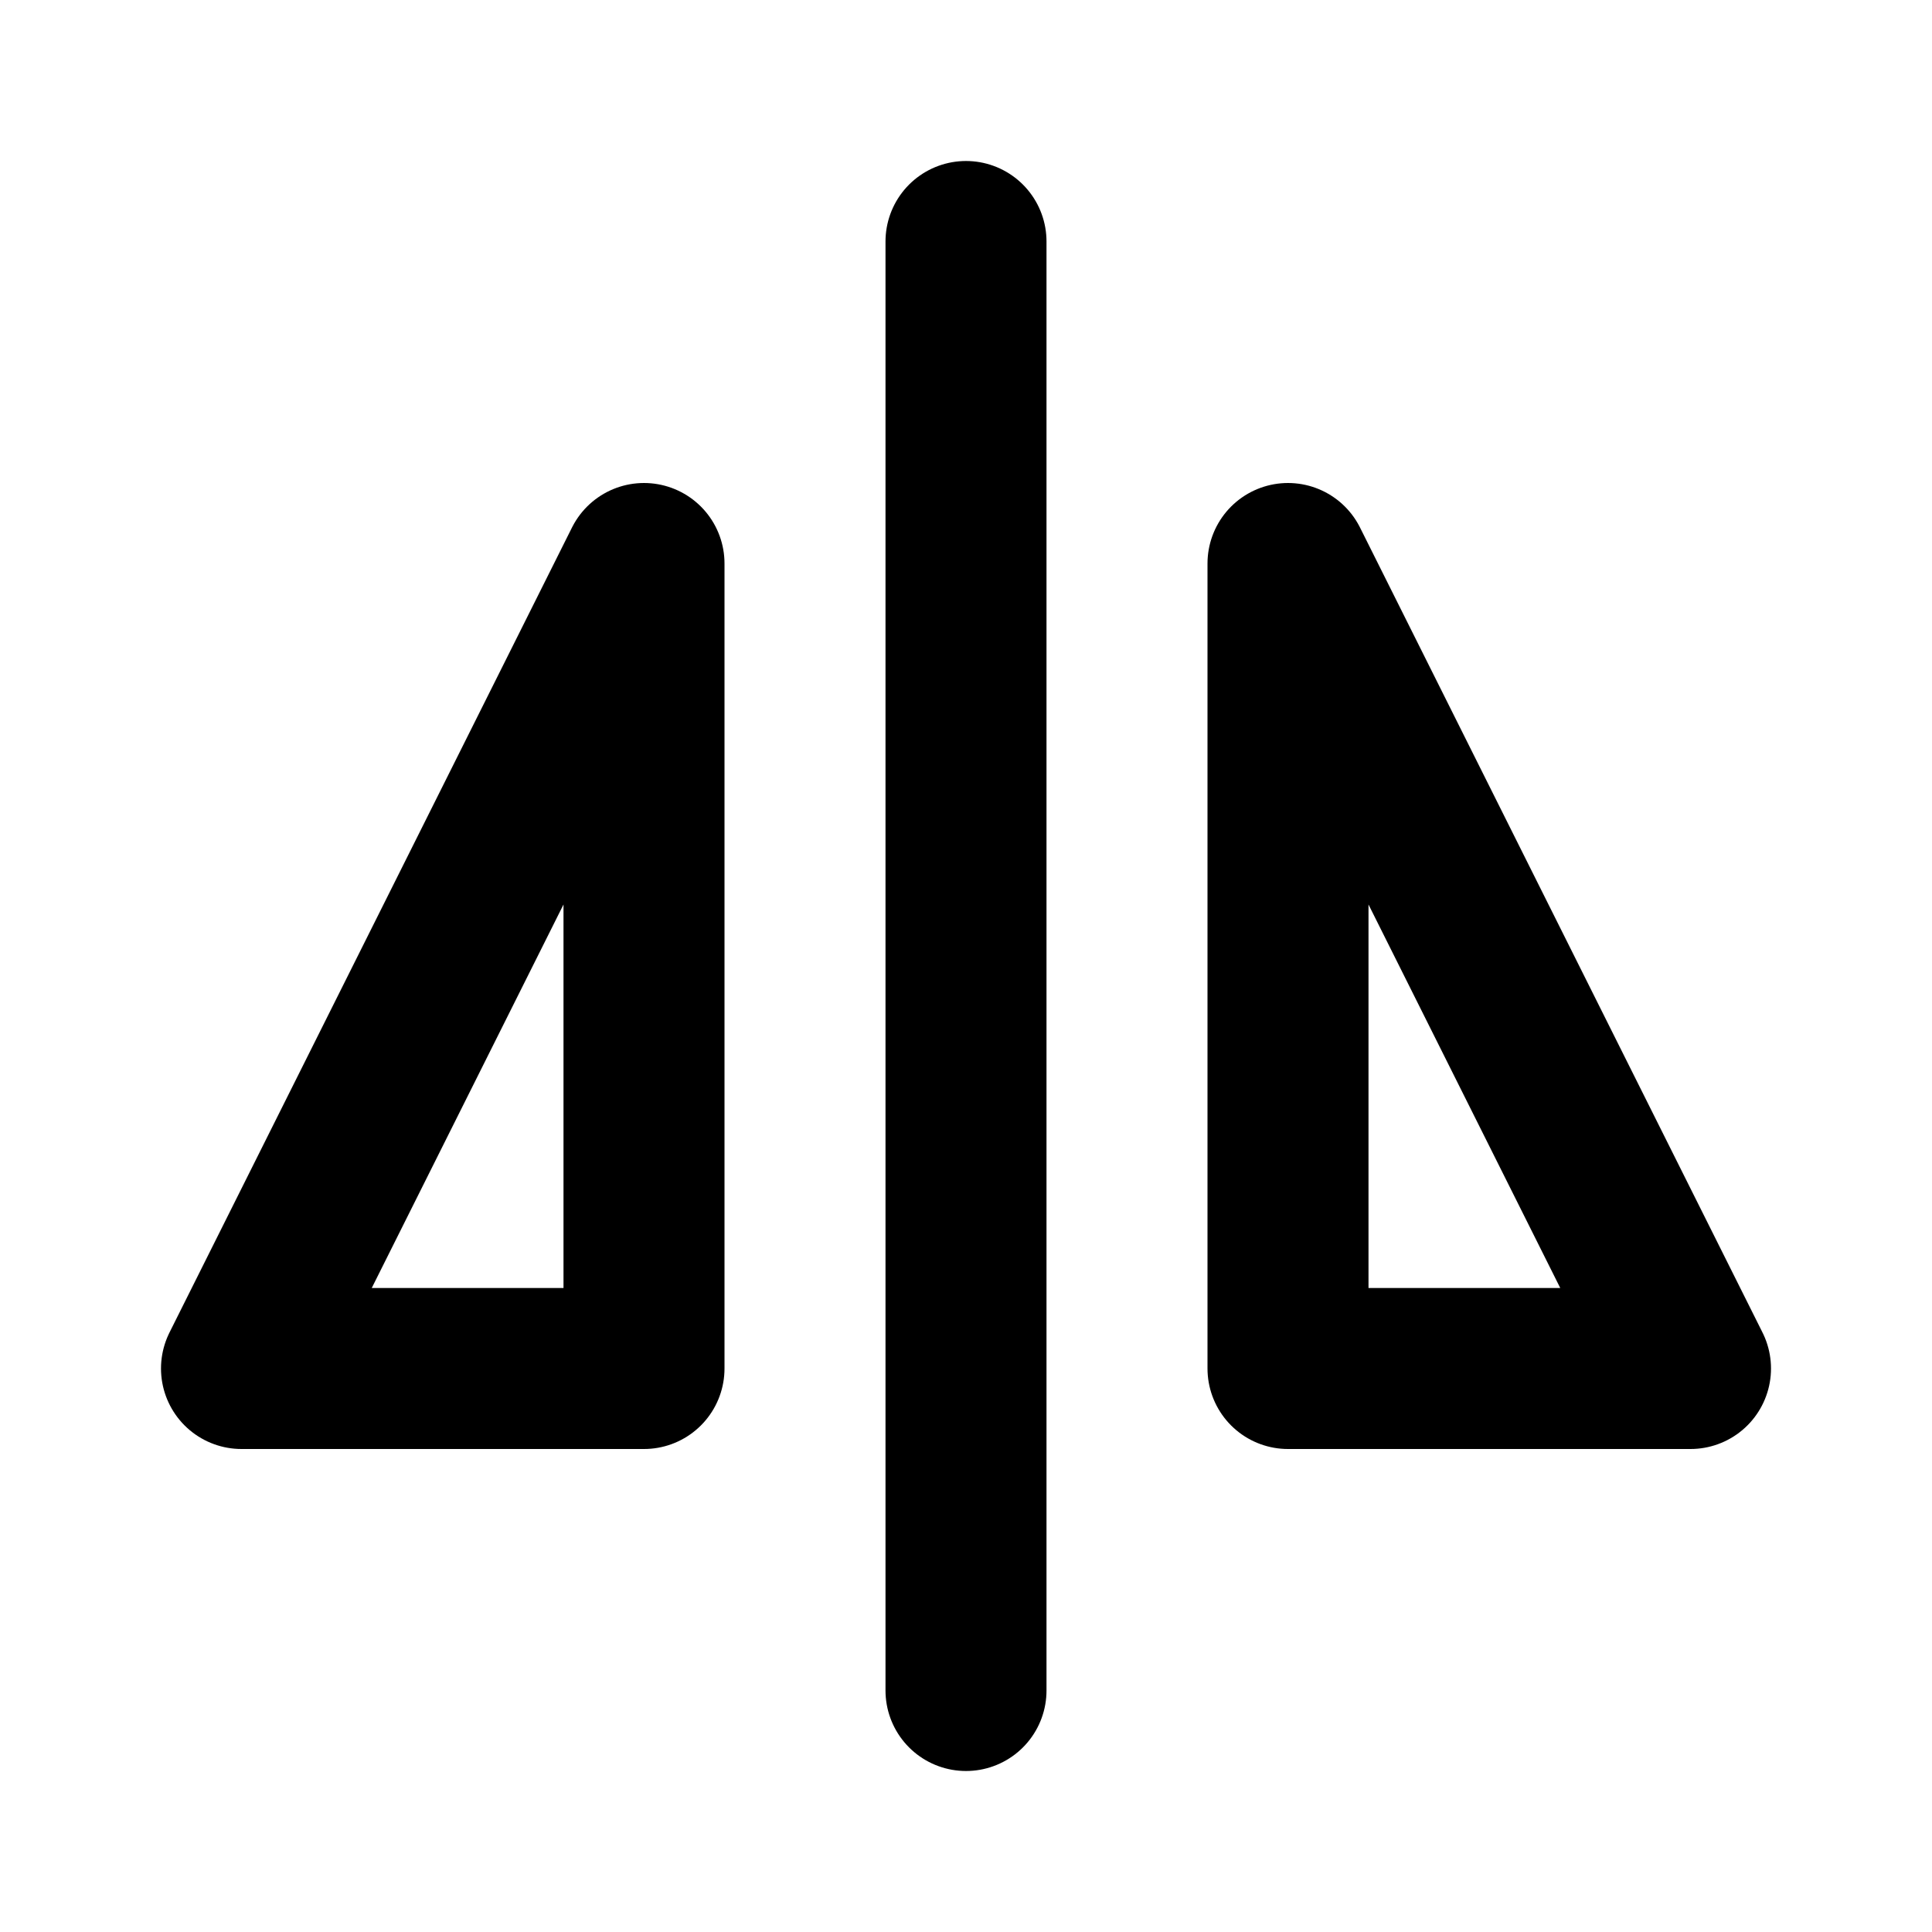
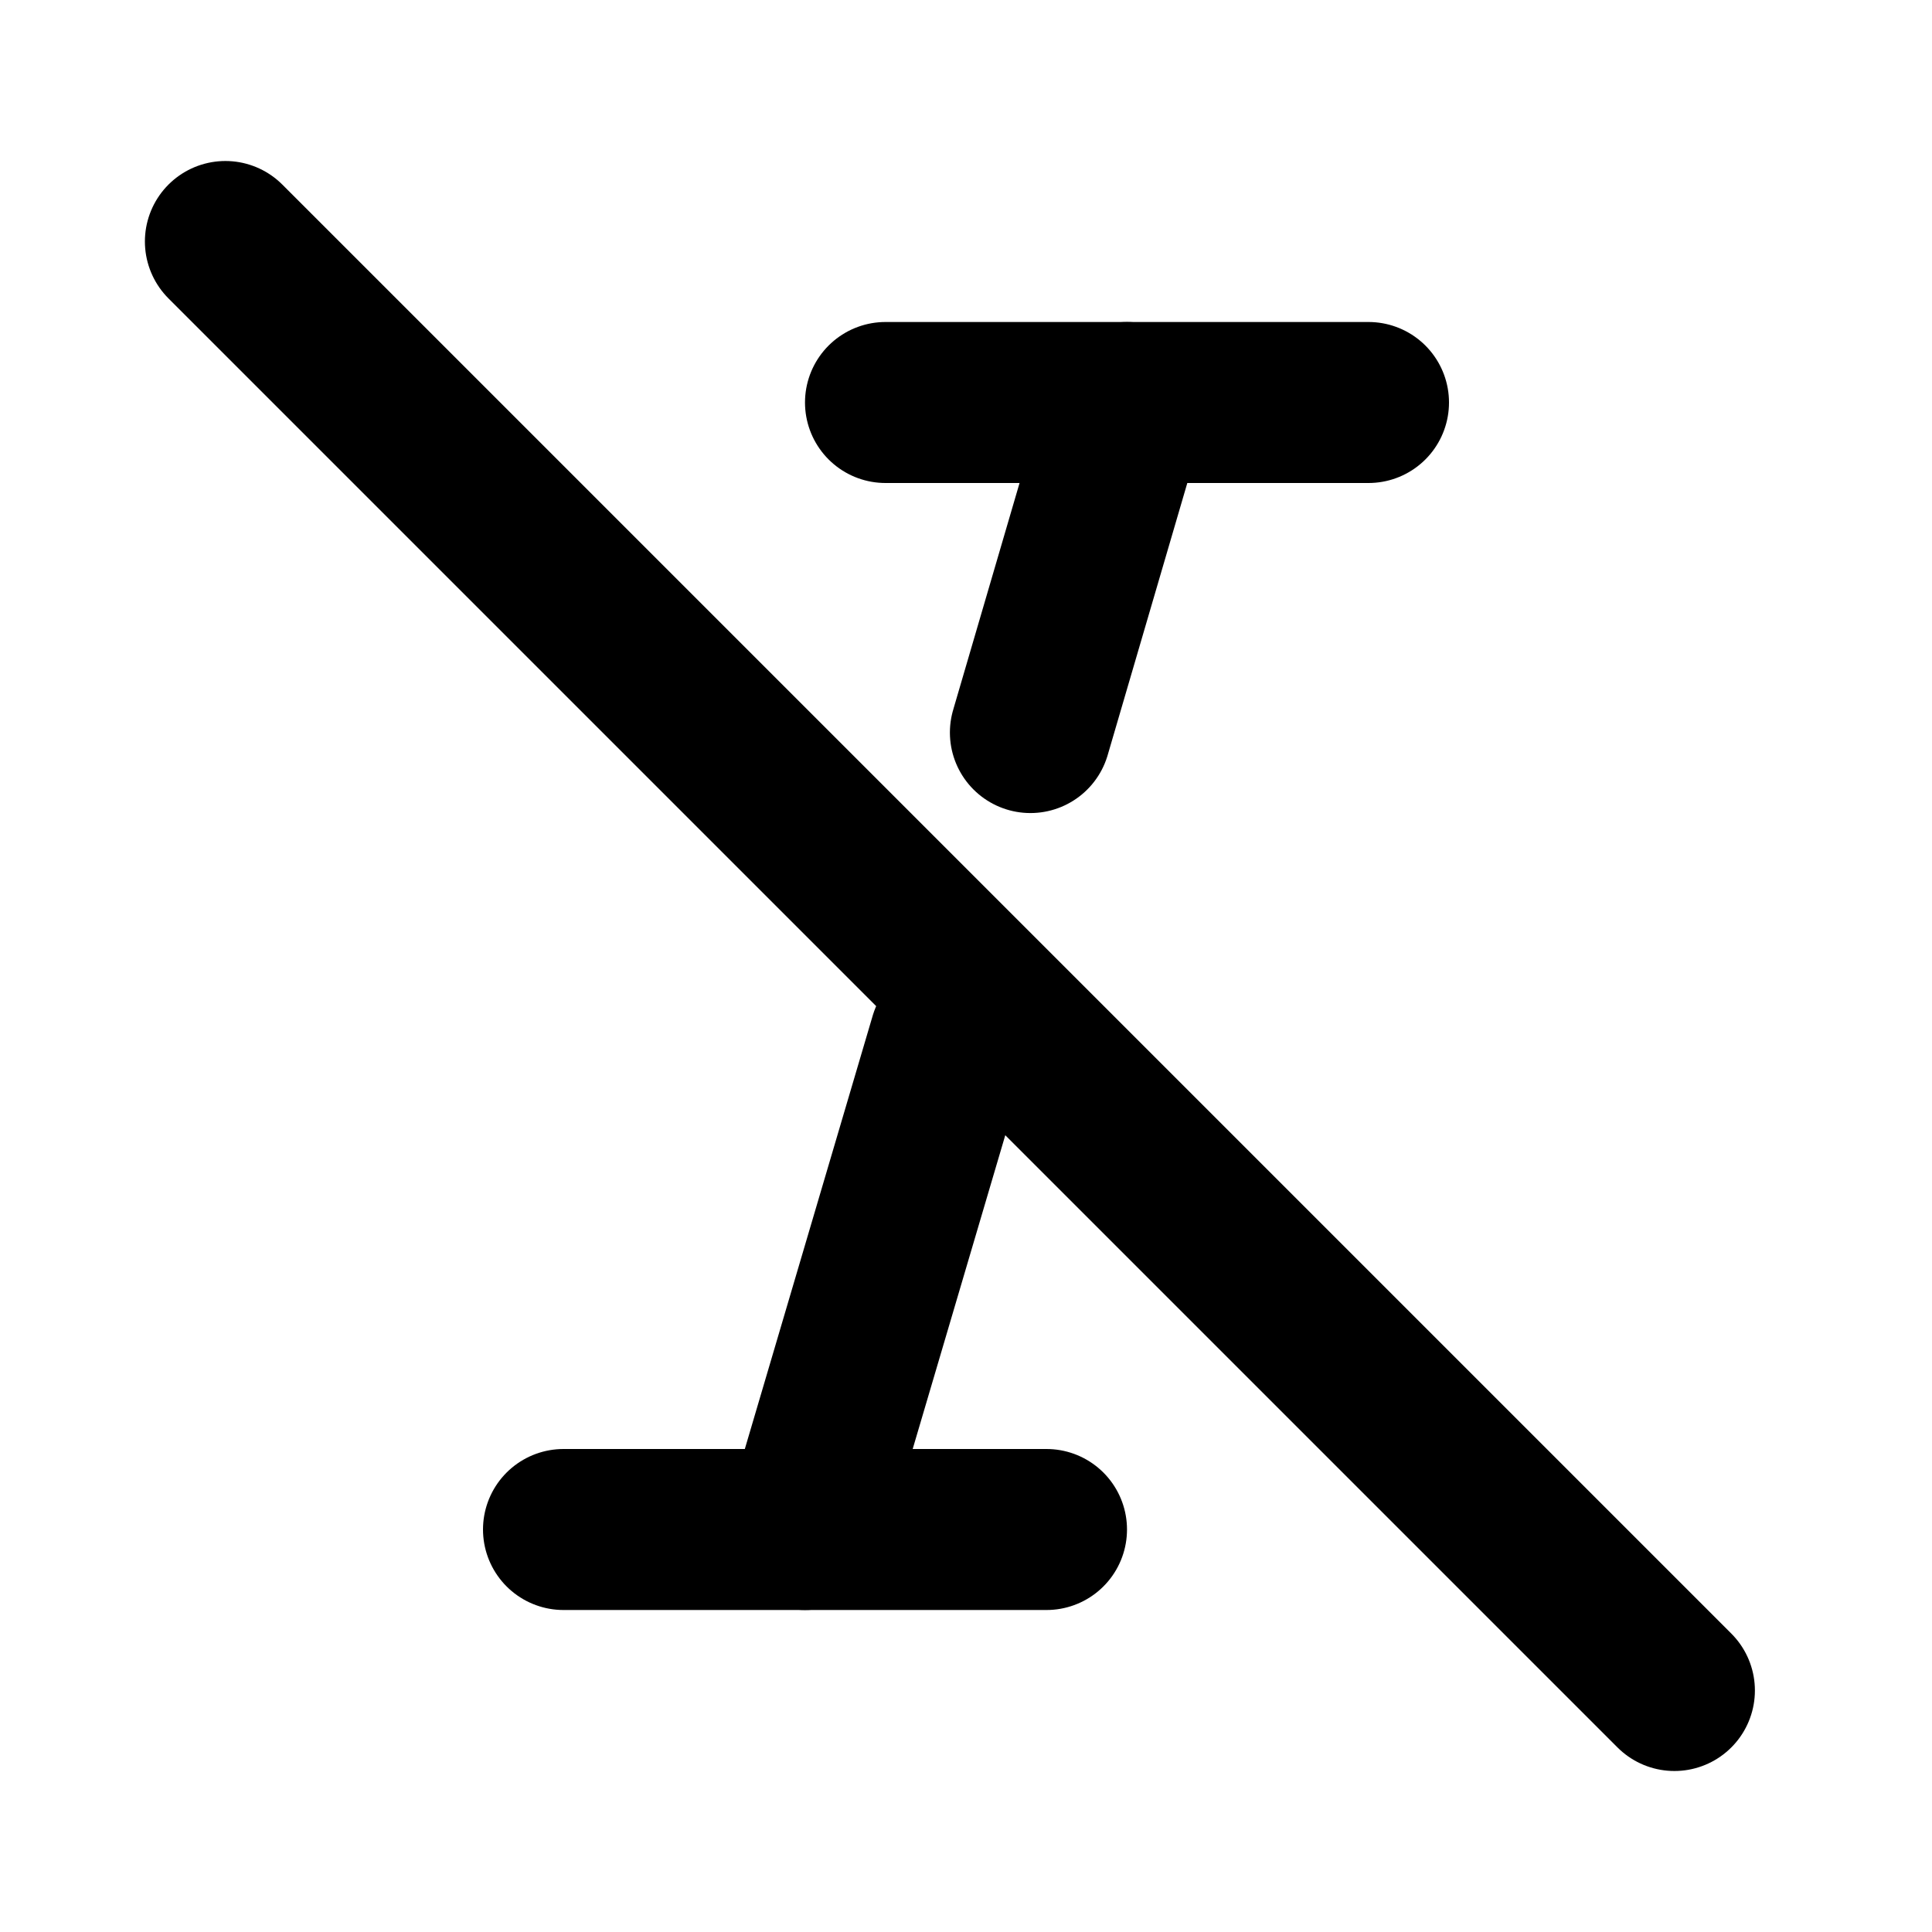
- <svg xmlns="http://www.w3.org/2000/svg" width="24" height="24" viewBox="0 0 24 24" fill="none" stroke="currentColor" stroke-width="2" stroke-linecap="round" stroke-linejoin="round" class="icon icon-tabler icons-tabler-outline icon-tabler-flip-horizontal">
+ <svg xmlns="http://www.w3.org/2000/svg" width="24" height="24" viewBox="0 0 24 24" fill="none" stroke="currentColor" stroke-width="2" stroke-linecap="round" stroke-linejoin="round" class="icon icon-tabler icons-tabler-outline icon-tabler-italic-off">
  <path stroke="none" d="M0 0h24v24H0z" fill="none" />
-   <path d="M12 3l0 18" />
-   <path d="M16 7l0 10l5 0l-5 -10" />
-   <path d="M8 7l0 10l-5 0l5 -10" />
+   <path d="M11 5h6" />
+   <path d="M7 19h6" />
+   <path d="M11.8 12.9l-1.8 6.1" />
+   <path d="M2.8 3l18 18" />
+   <path d="M14 5l-1.2 4.1" />
</svg>
